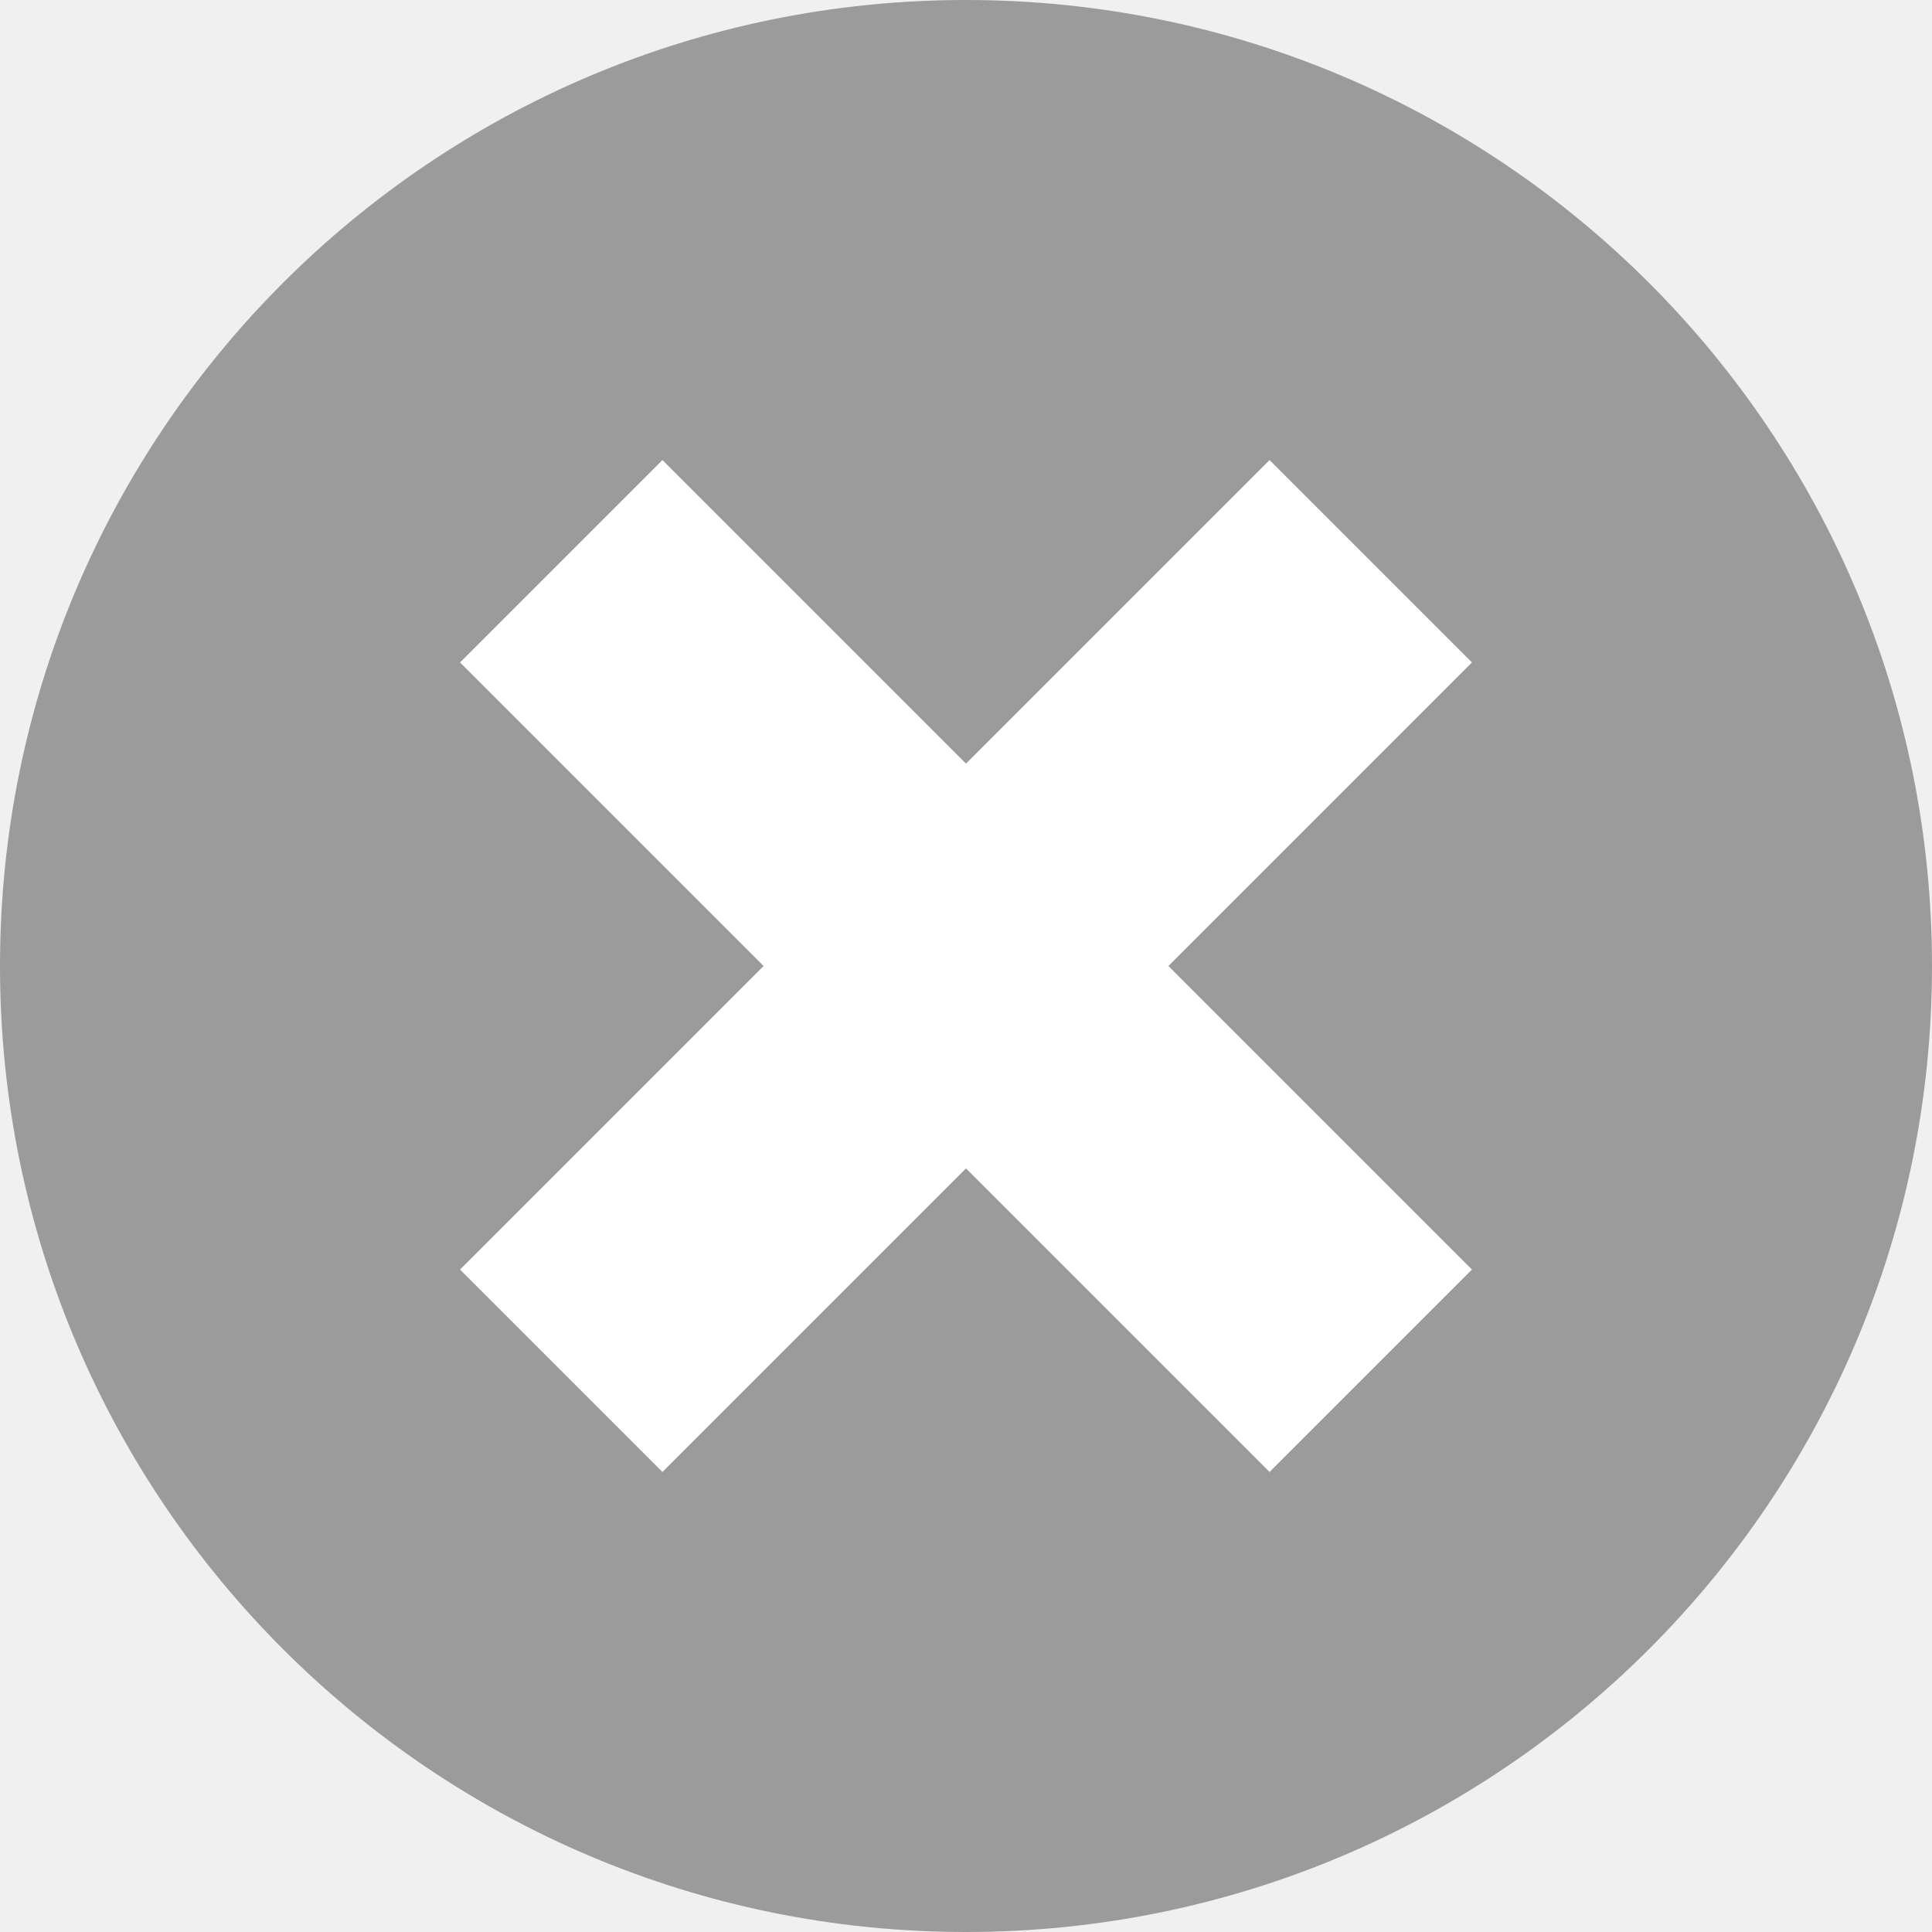
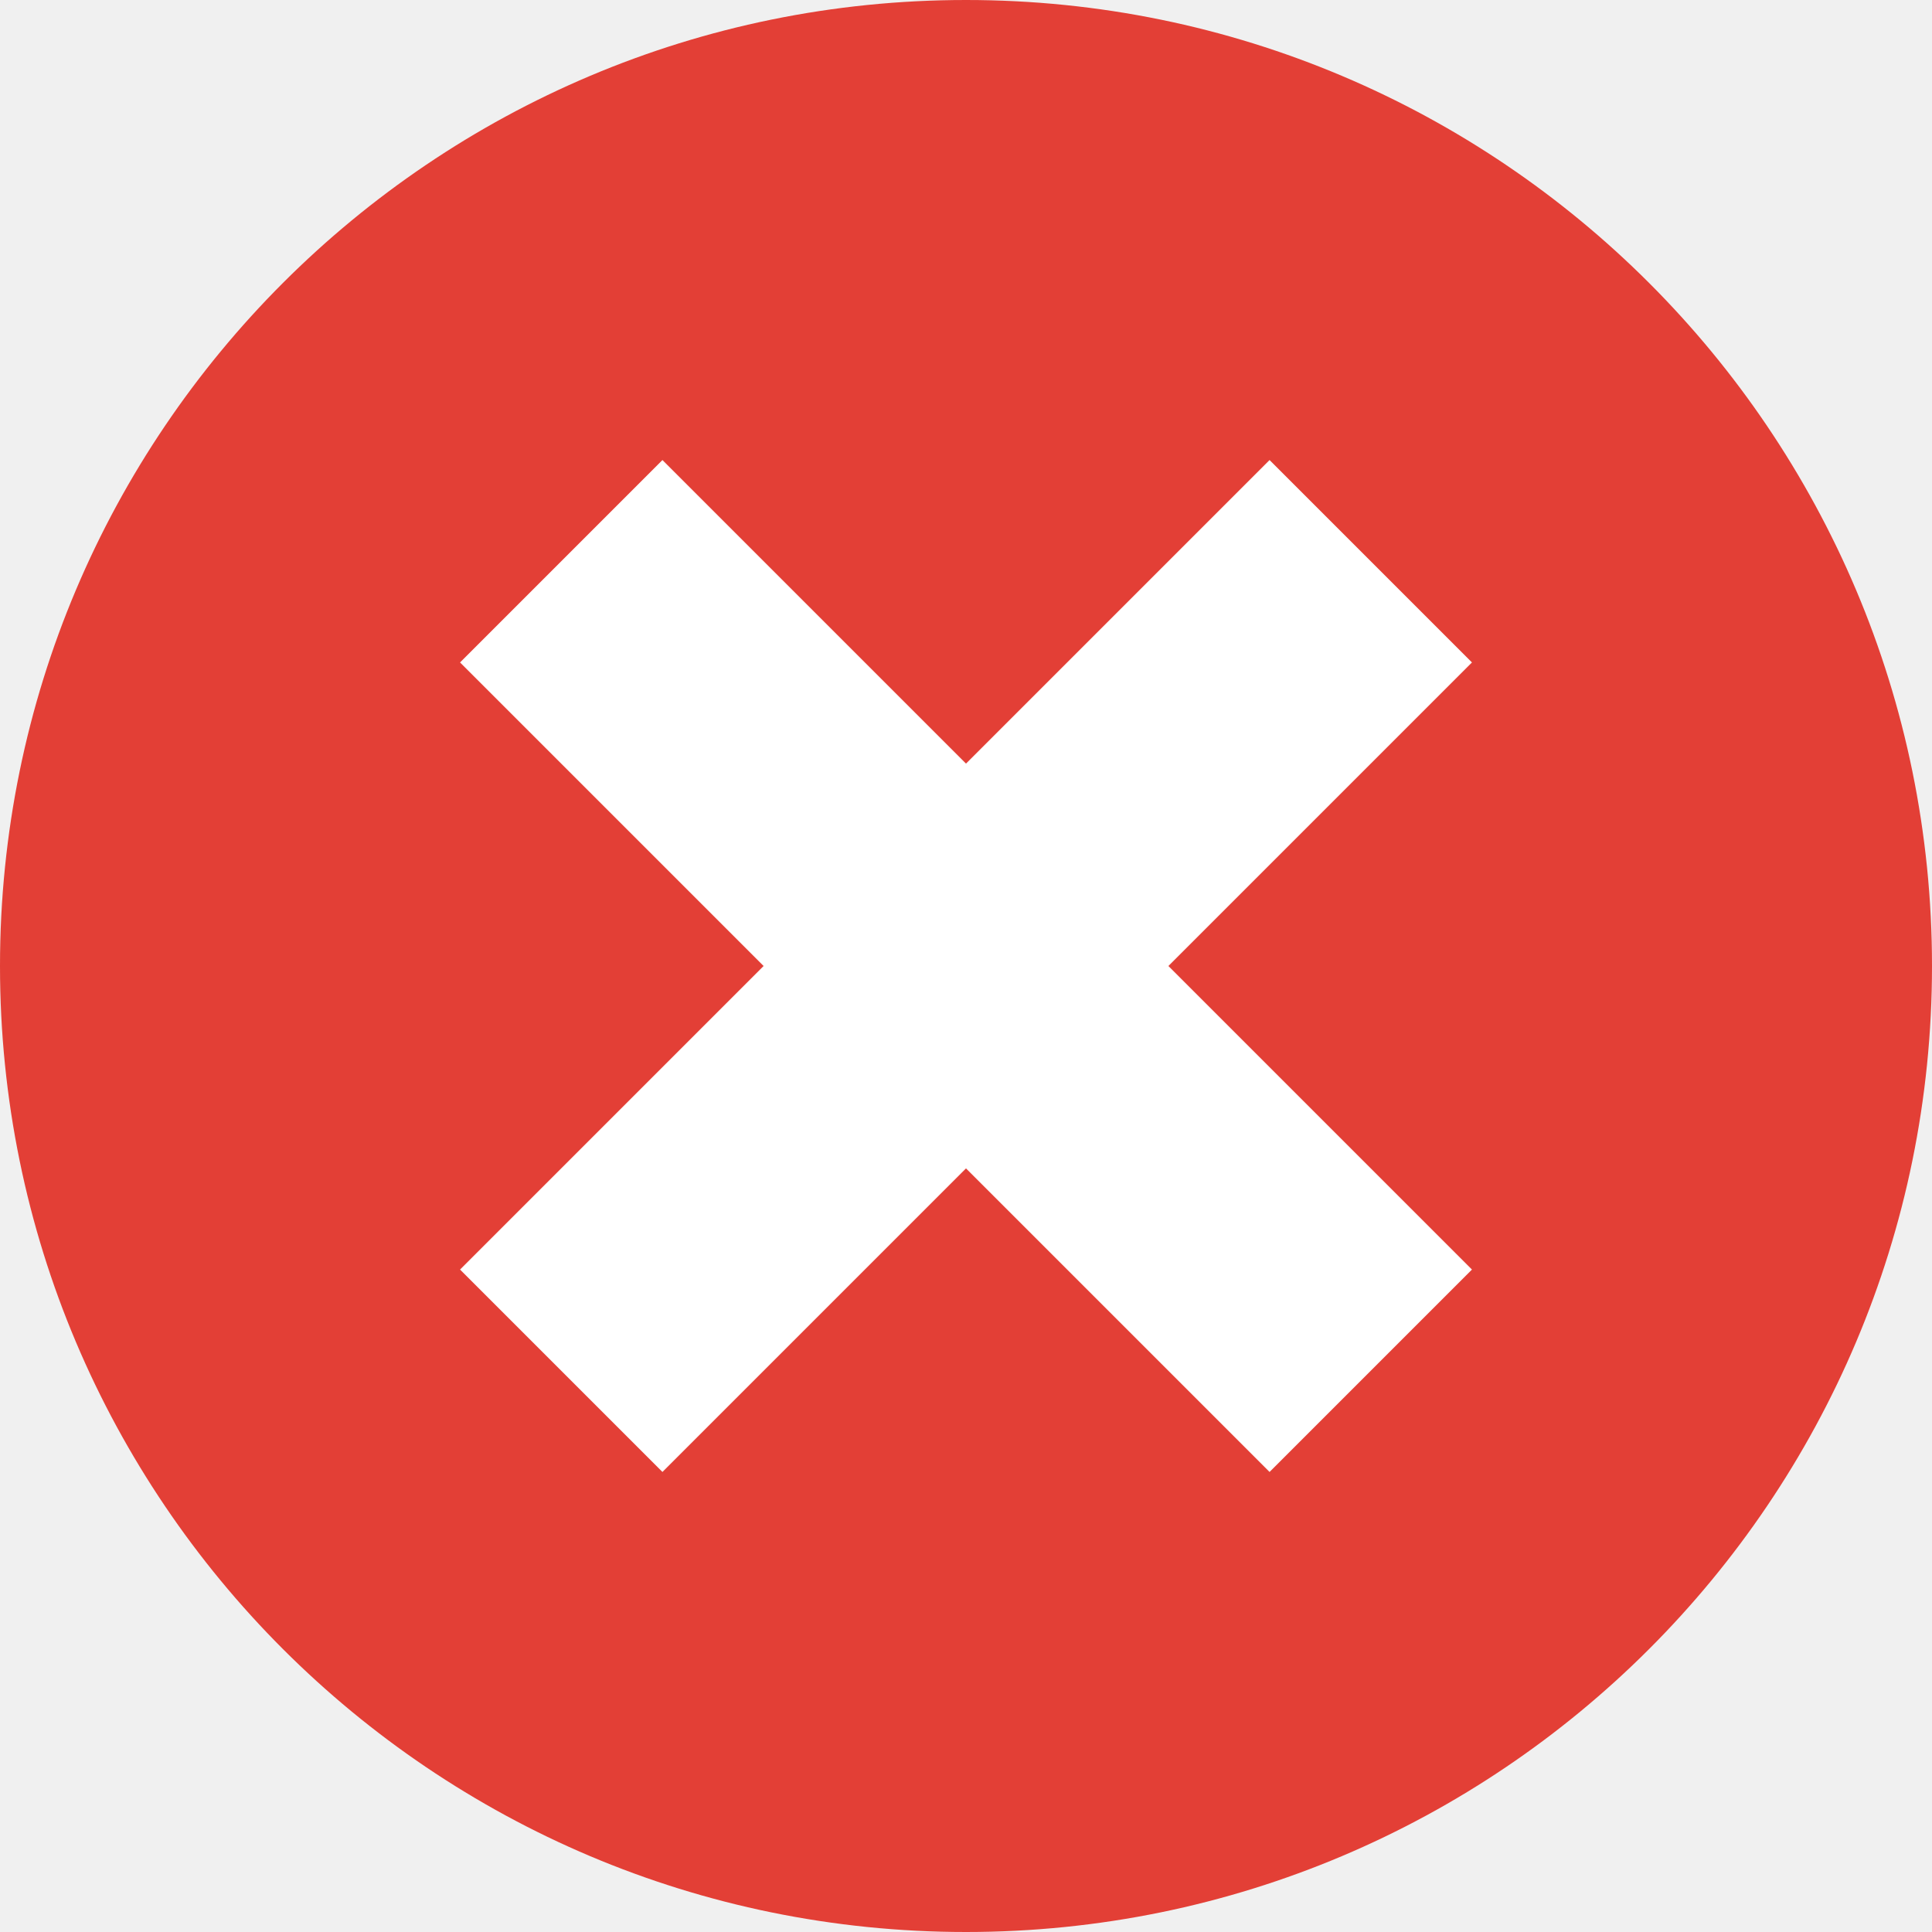
<svg xmlns="http://www.w3.org/2000/svg" version="1.1" id="Layer_1" x="0px" y="0px" width="25px" height="25px" viewBox="0 0 25 25" enable-background="new 0 0 25 25" xml:space="preserve">
  <circle fill="#FFFFFF" cx="12.5" cy="12.5" r="10.048" />
-   <path fill="#9C9B9B" d="M12.5,0C5.597,0,0,5.596,0,12.5S5.597,25,12.5,25C19.404,25,25,19.404,25,12.5S19.404,0,12.5,0z   M19.047,16.428l-2.619,2.619L12.5,15.119l-3.928,3.928l-2.619-2.619L9.881,12.5L5.953,8.572l2.619-2.619L12.5,9.881l3.928-3.928  l2.619,2.619L15.119,12.5L19.047,16.428z" />
+   <path fill="#E33F36" d="M12.5,0C5.597,0,0,5.596,0,12.5S5.597,25,12.5,25C19.404,25,25,19.404,25,12.5S19.404,0,12.5,0z   M19.047,16.428l-2.619,2.619L12.5,15.119l-3.928,3.928l-2.619-2.619L9.881,12.5L5.953,8.572l2.619-2.619L12.5,9.881l3.928-3.928  l2.619,2.619L15.119,12.5L19.047,16.428z" />
</svg>
